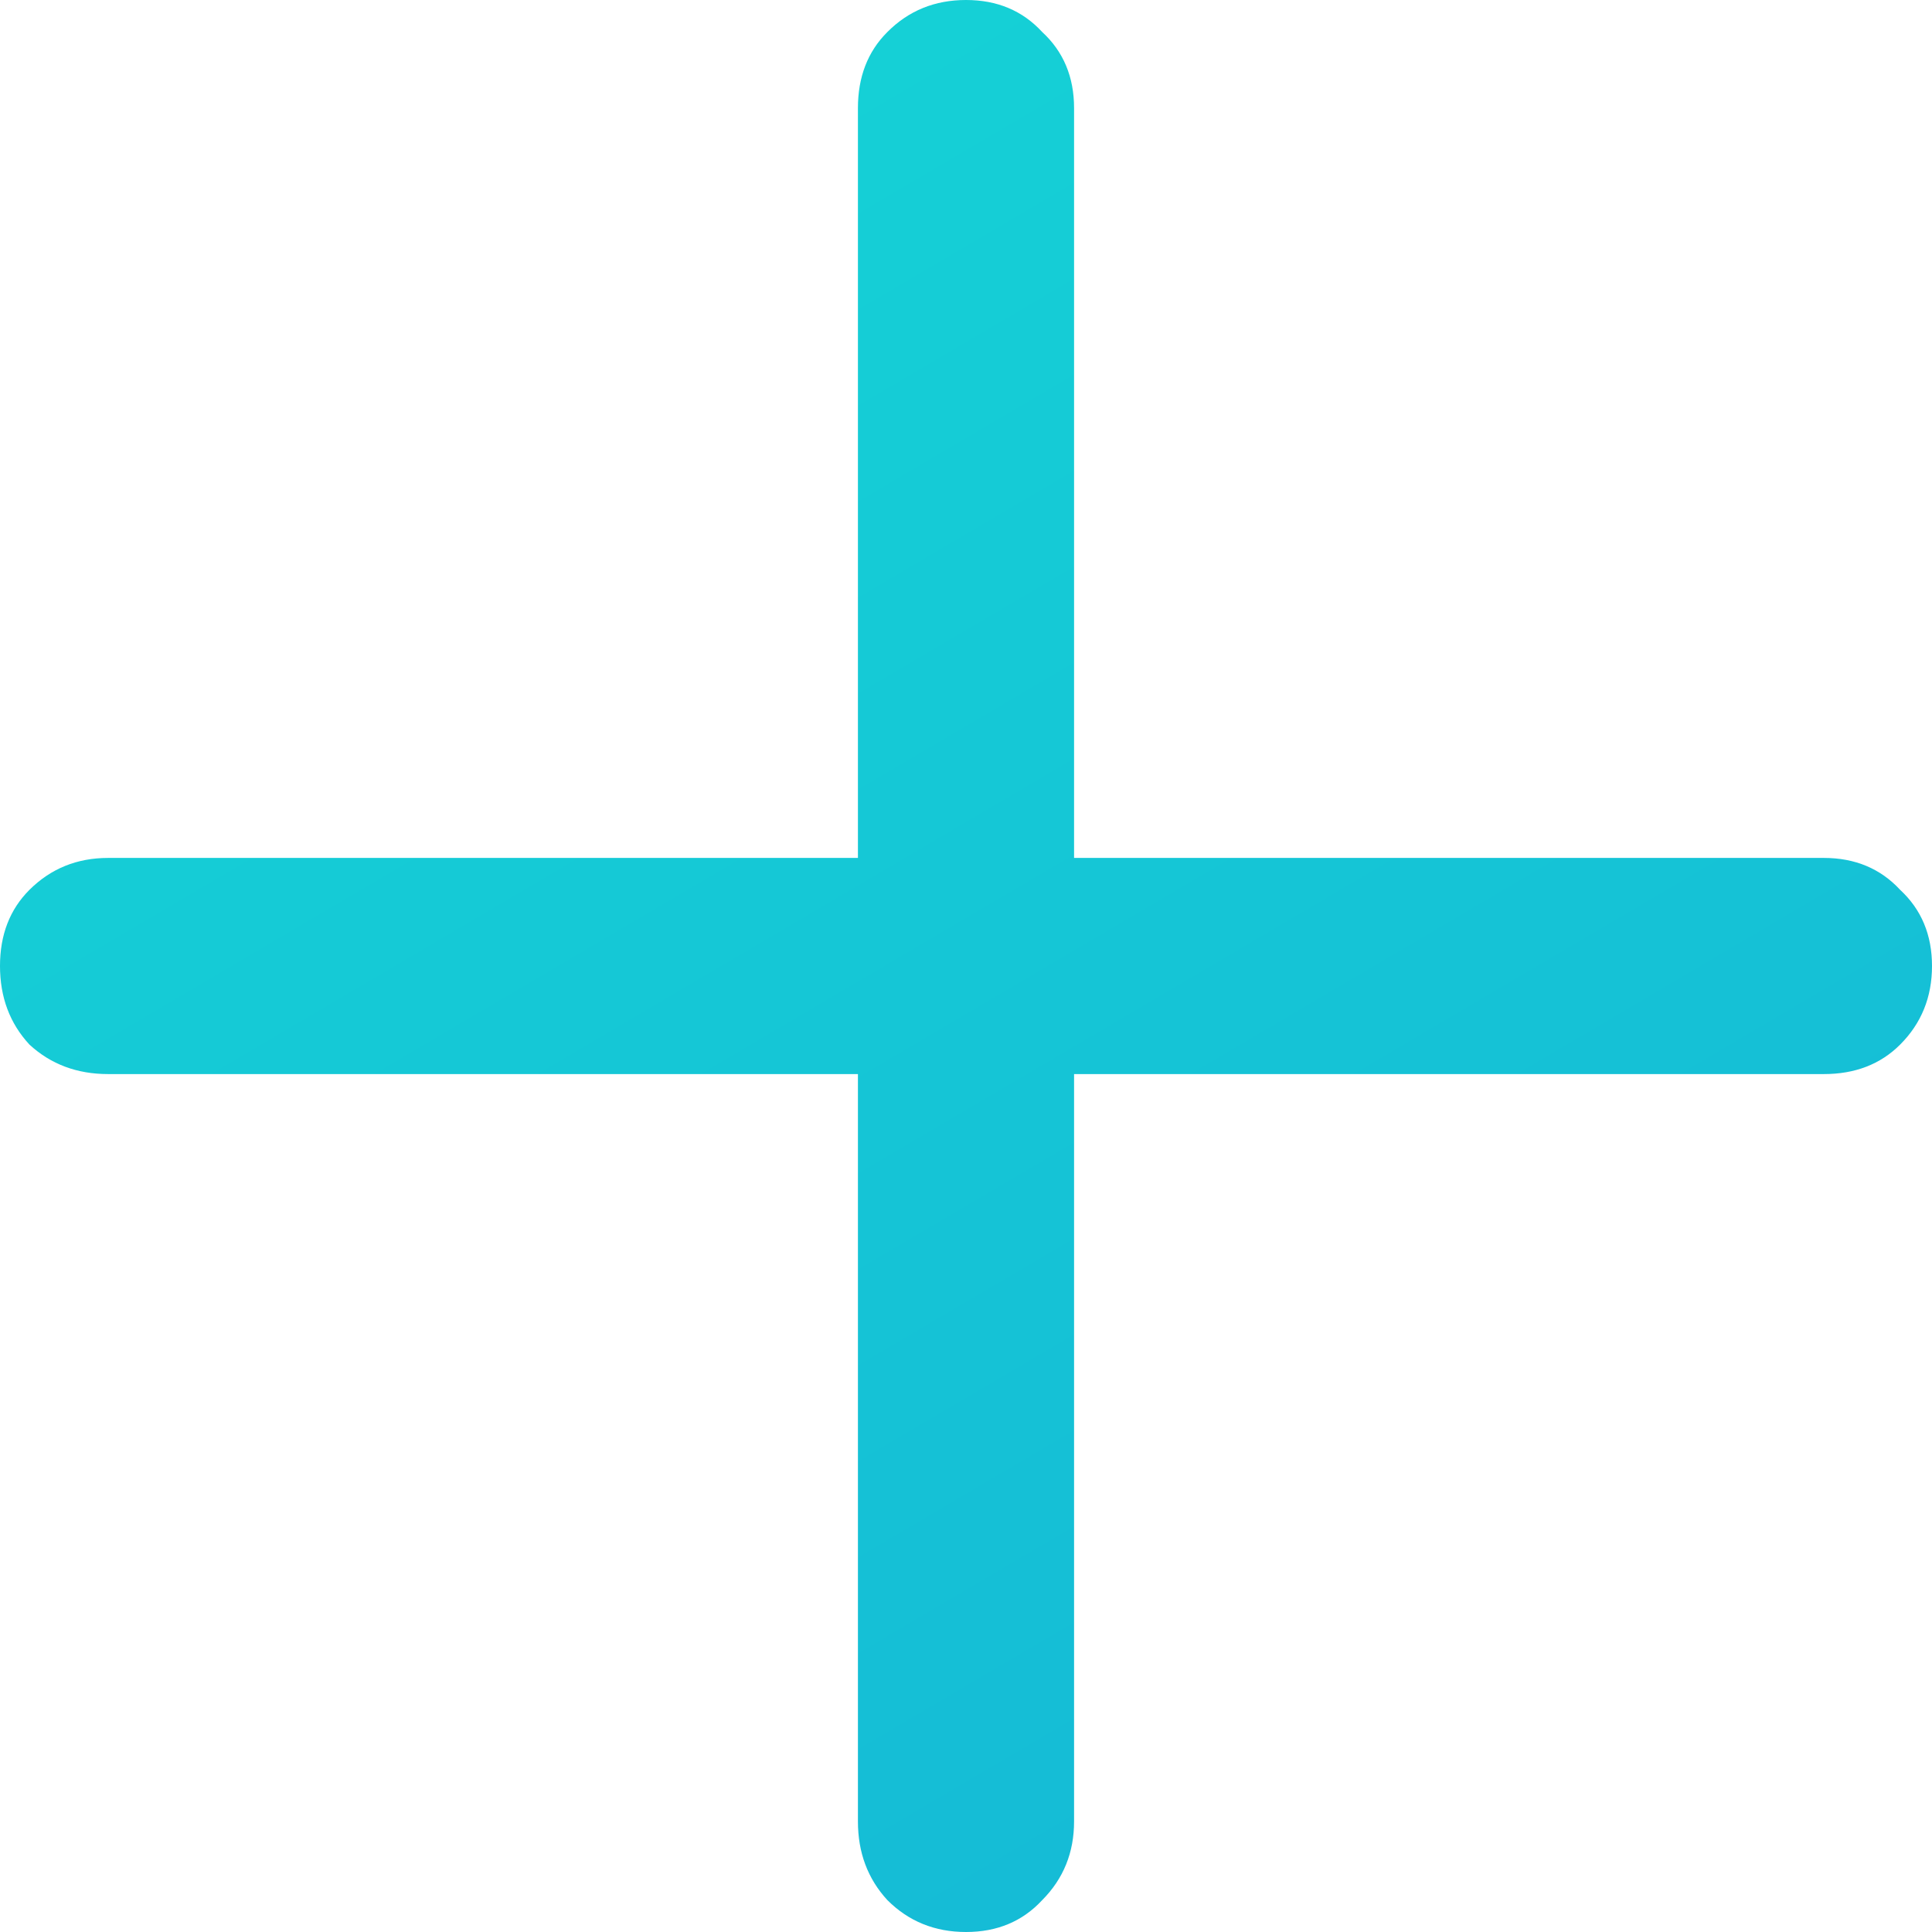
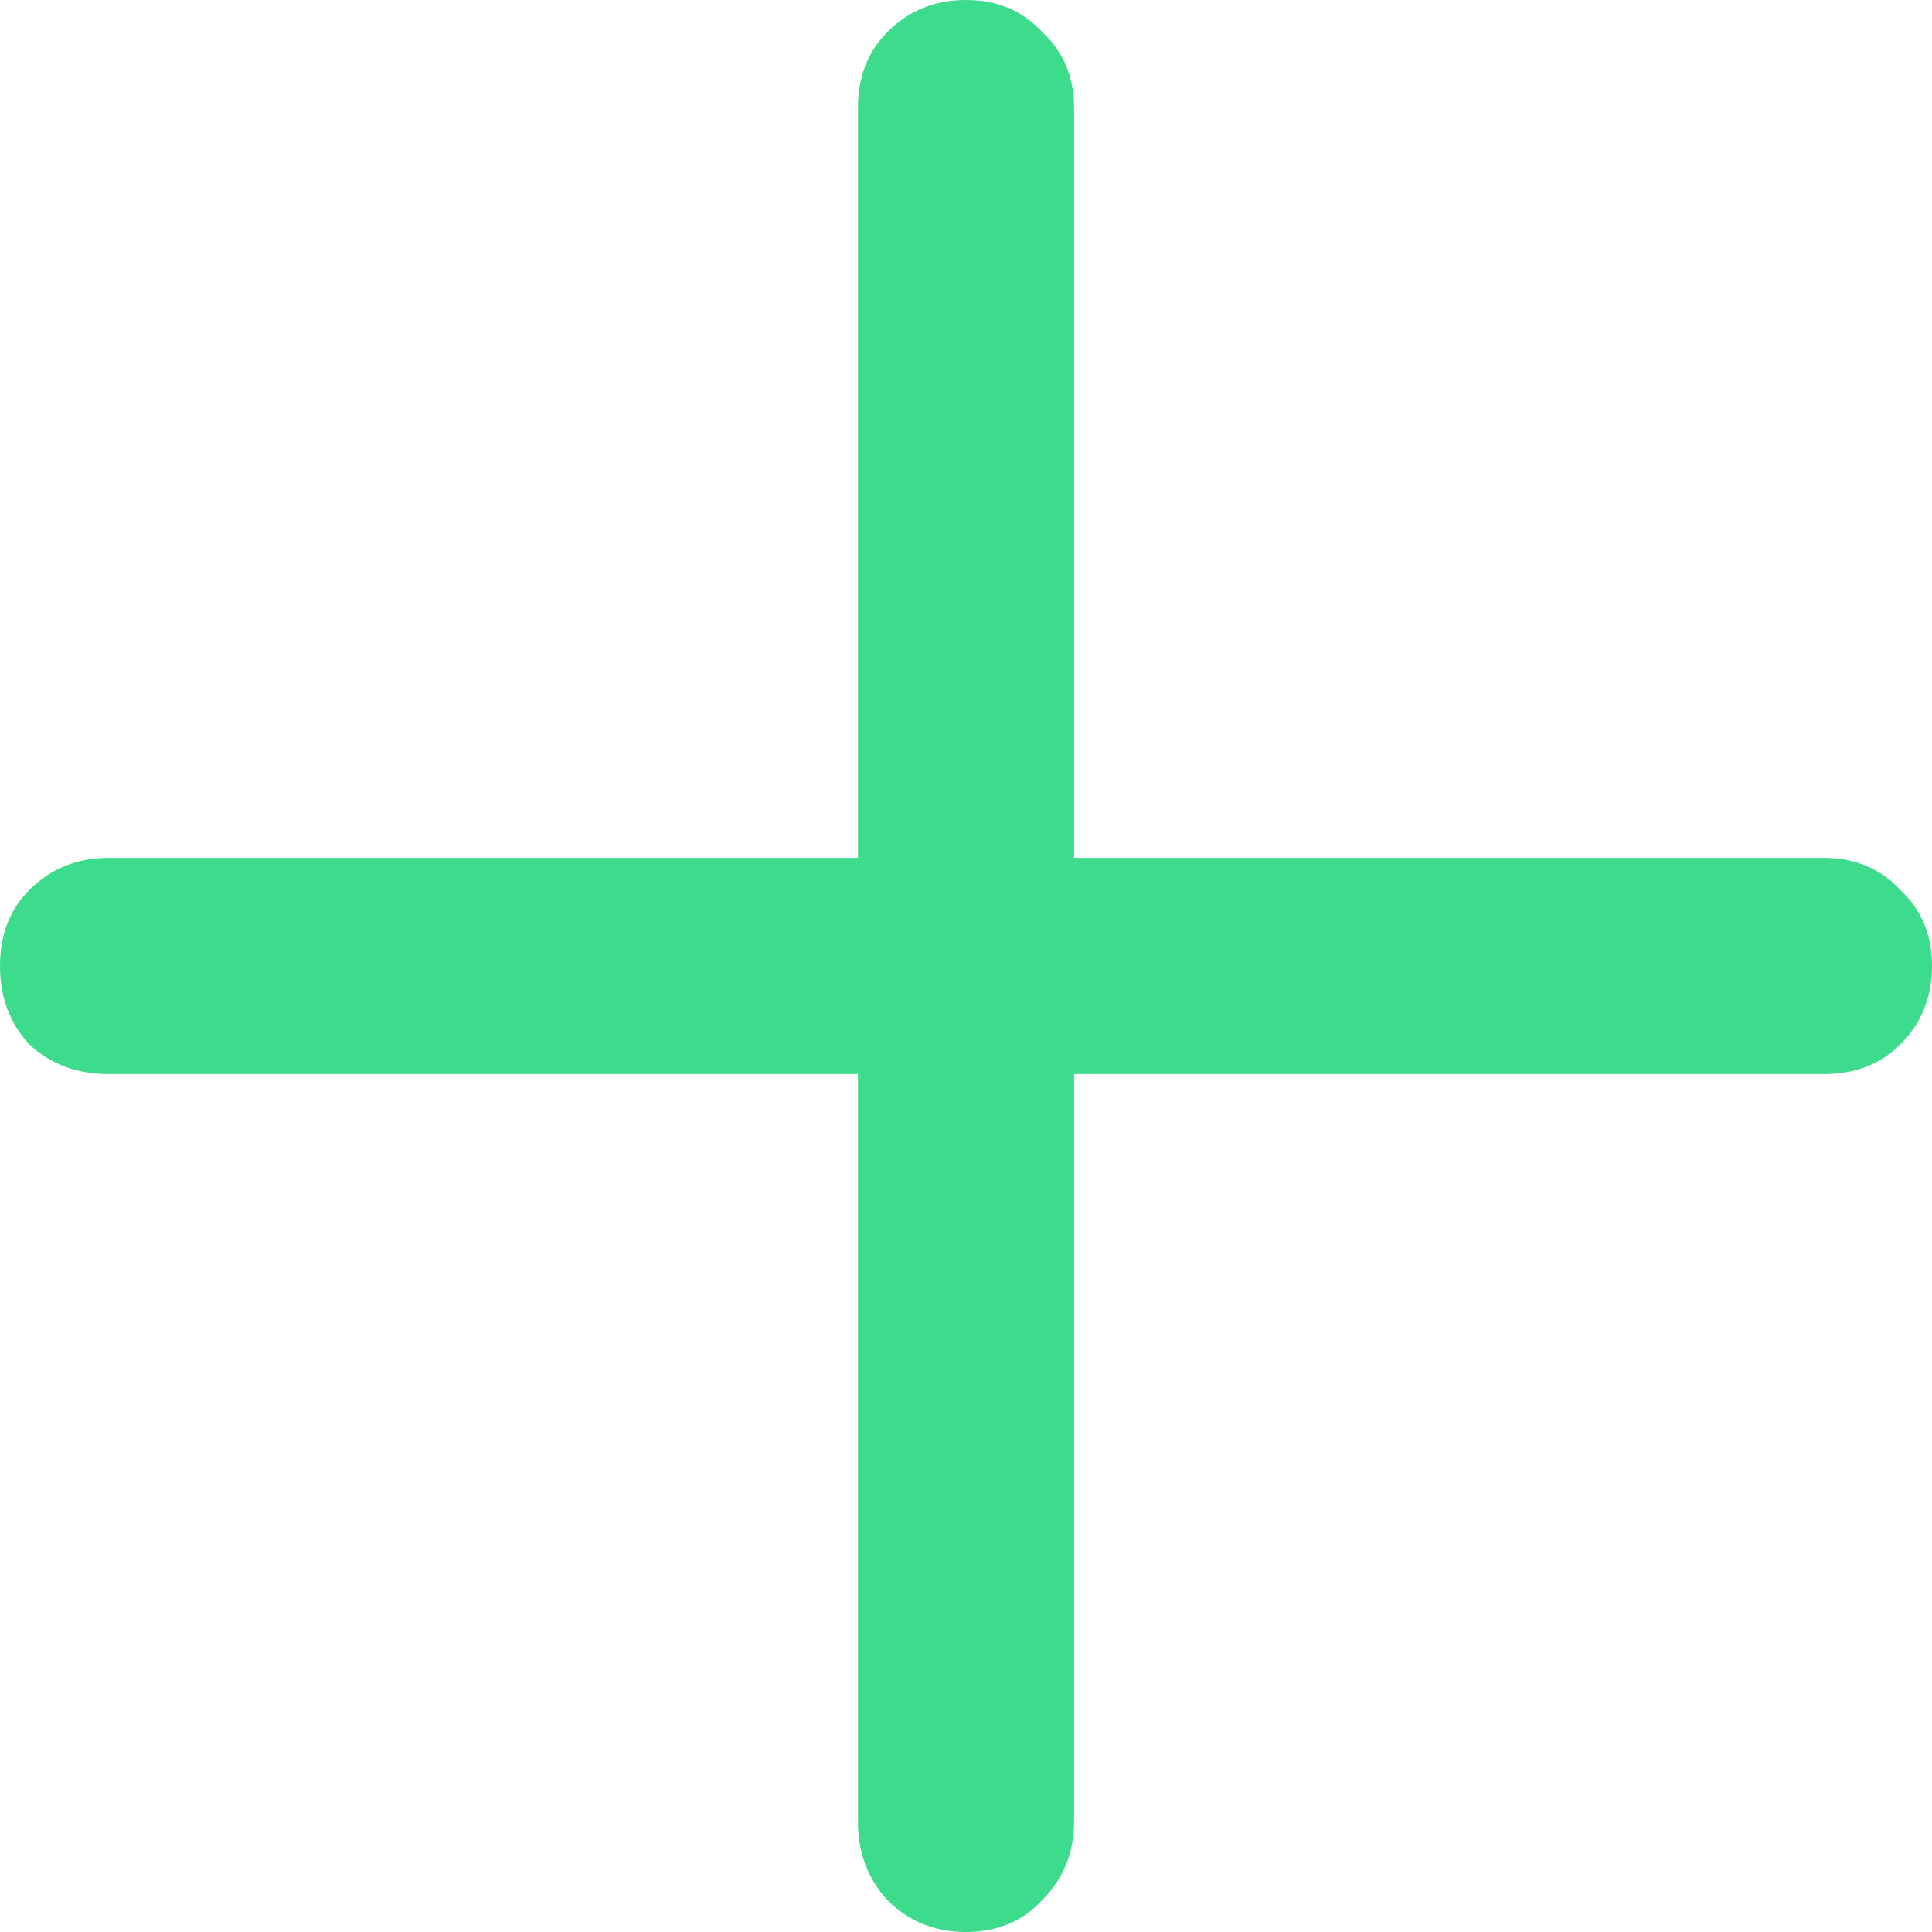
<svg xmlns="http://www.w3.org/2000/svg" width="16" height="16" viewBox="0 0 16 16" fill="none">
  <path d="M15.105 7.105C15.362 7.105 15.573 7.193 15.736 7.369C15.912 7.532 16 7.742 16 8C16 8.258 15.912 8.475 15.736 8.651C15.573 8.814 15.362 8.895 15.105 8.895H8.895V15.084C8.895 15.342 8.807 15.559 8.631 15.736C8.468 15.912 8.258 16 8 16C7.742 16 7.525 15.912 7.349 15.736C7.186 15.559 7.105 15.342 7.105 15.084V8.895H0.895C0.638 8.895 0.421 8.814 0.244 8.651C0.081 8.475 0 8.258 0 8C0 7.742 0.081 7.532 0.244 7.369C0.421 7.193 0.638 7.105 0.895 7.105H7.105V0.895C7.105 0.638 7.186 0.427 7.349 0.265C7.525 0.088 7.742 0 8 0C8.258 0 8.468 0.088 8.631 0.265C8.807 0.427 8.895 0.638 8.895 0.895V7.105H15.105Z" fill="url(#paint0_linear)" />
  <defs>
    <linearGradient id="paint0_linear" x1="16" y1="16" x2="4.897" y2="-2.88" gradientUnits="userSpaceOnUse">
-       <stop stop-color="#15B6D6" />
-       <stop offset="1" stop-color="#15D6D6" />
+       <stop stop-color="#3cdc8c" />
+       <stop offset="1" stop-color="#3cdc8c" />
    </linearGradient>
  </defs>
</svg>
